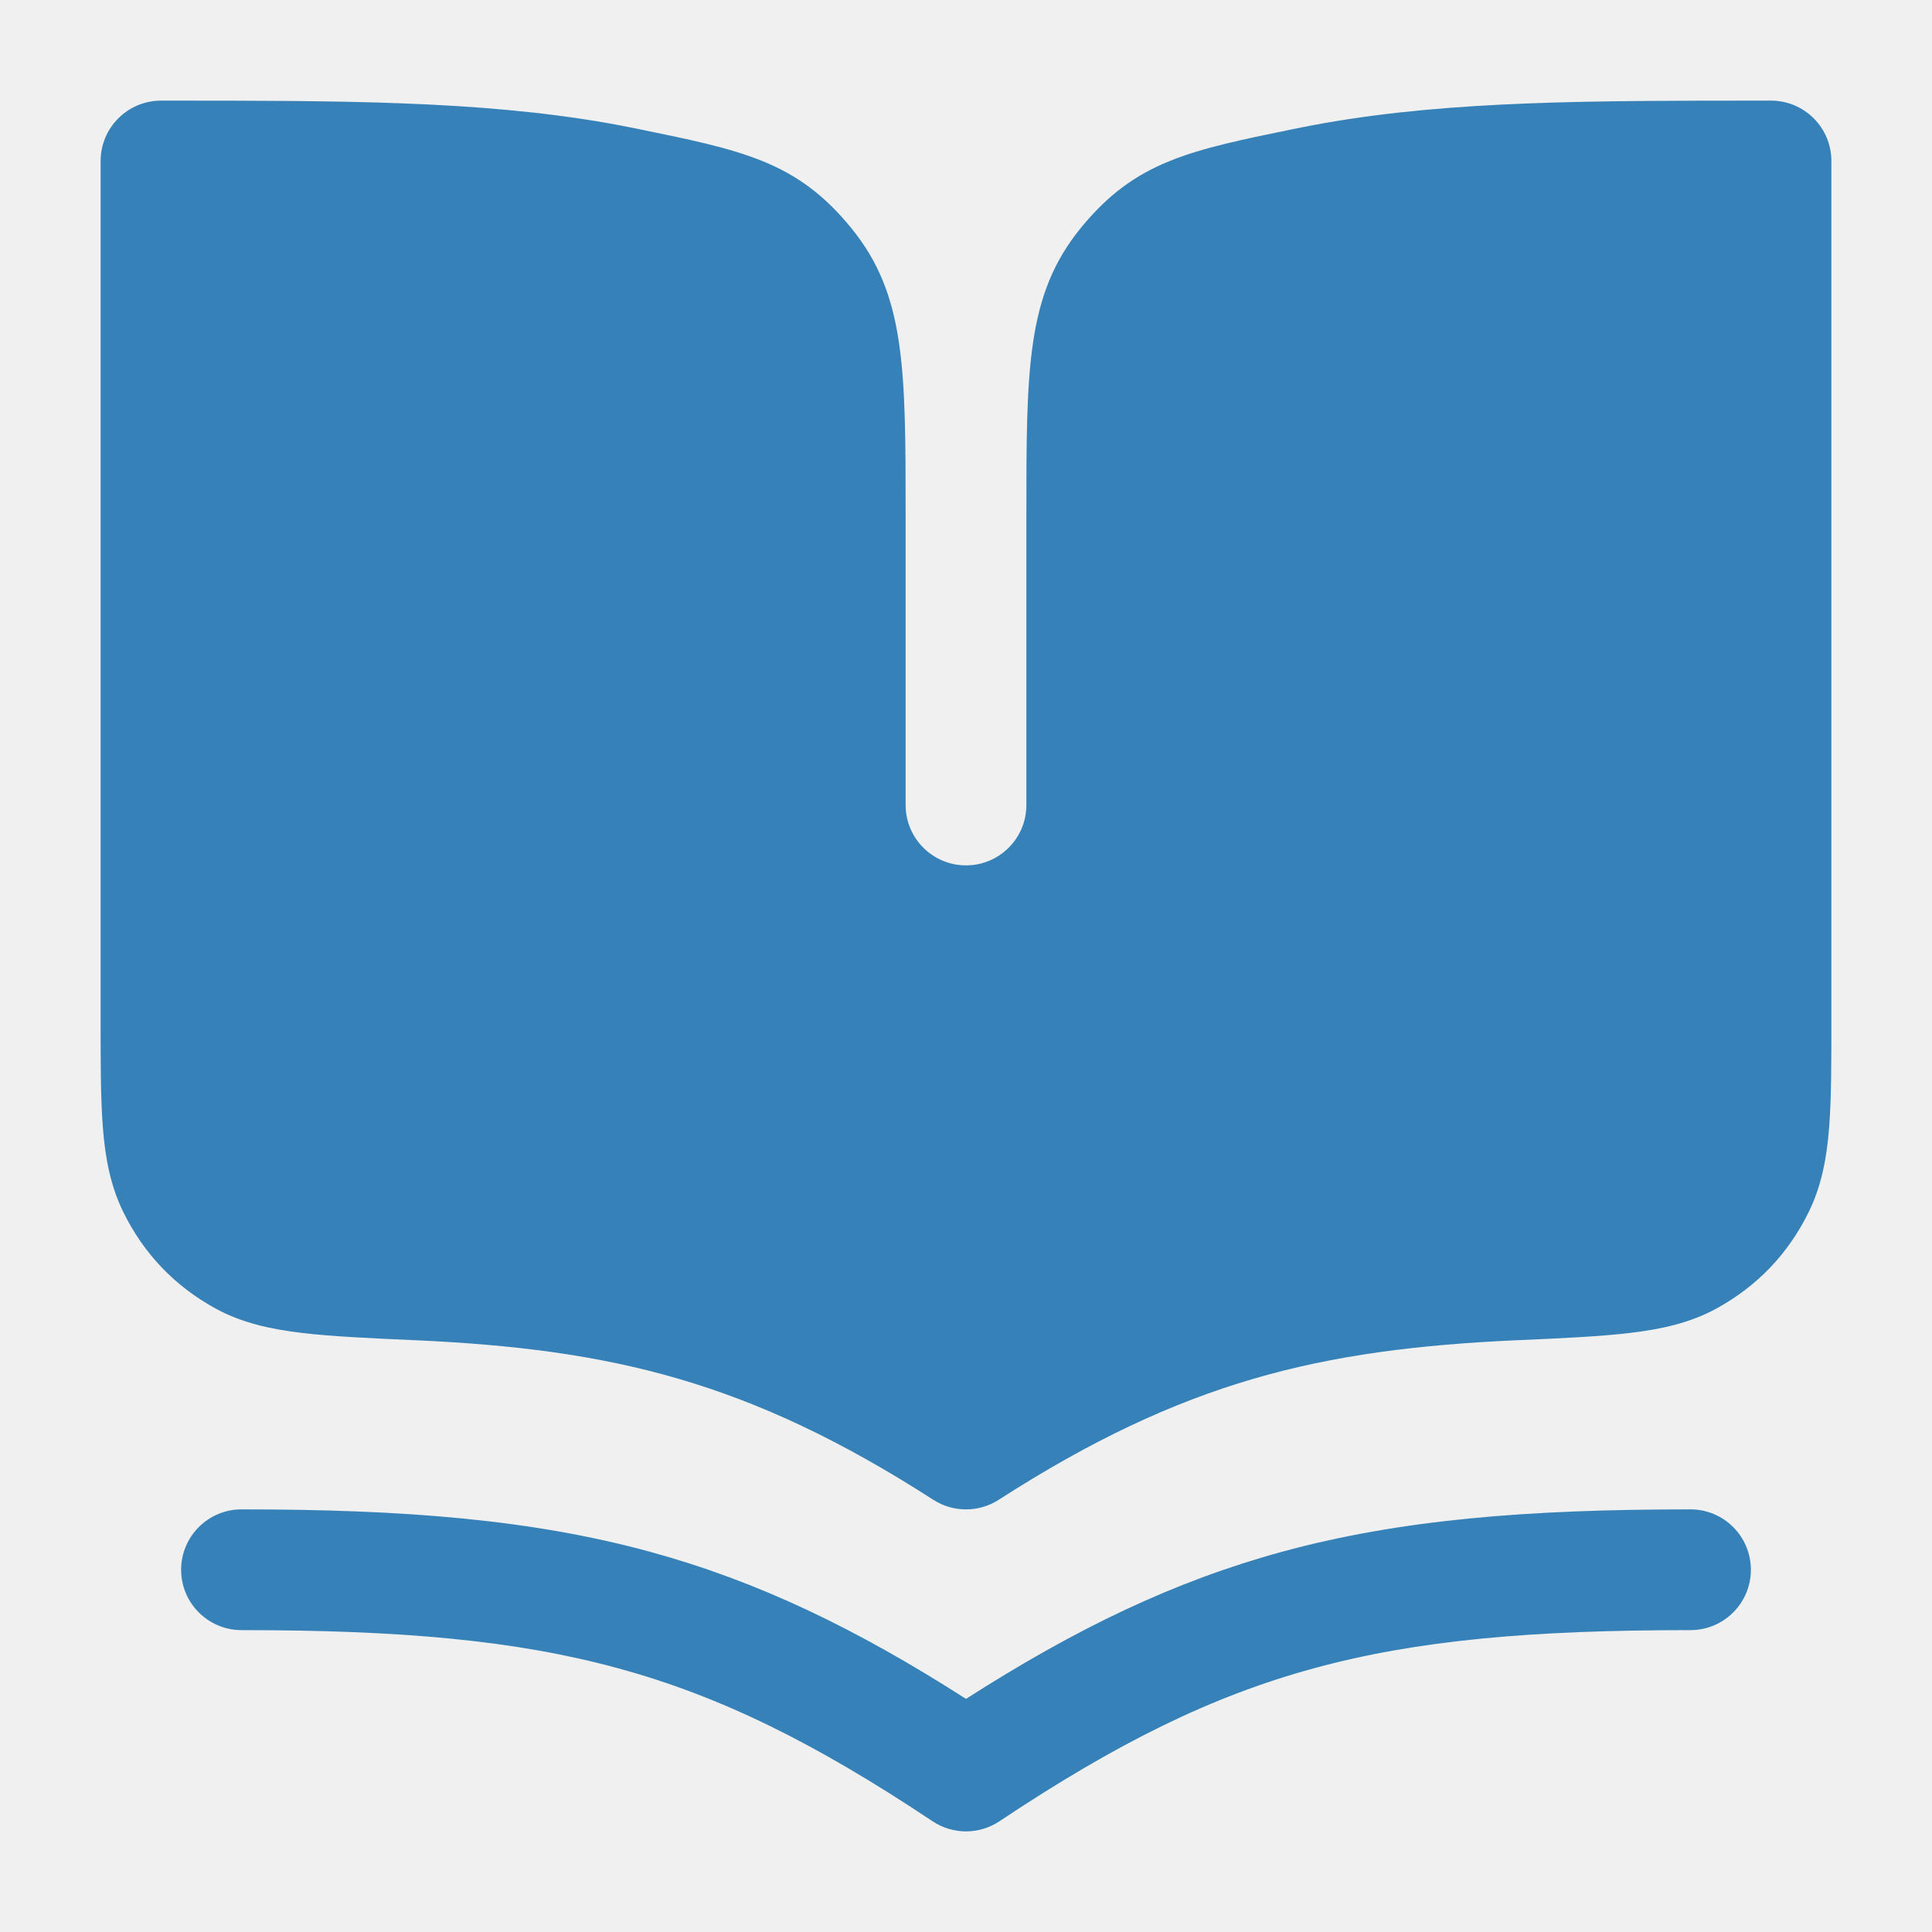
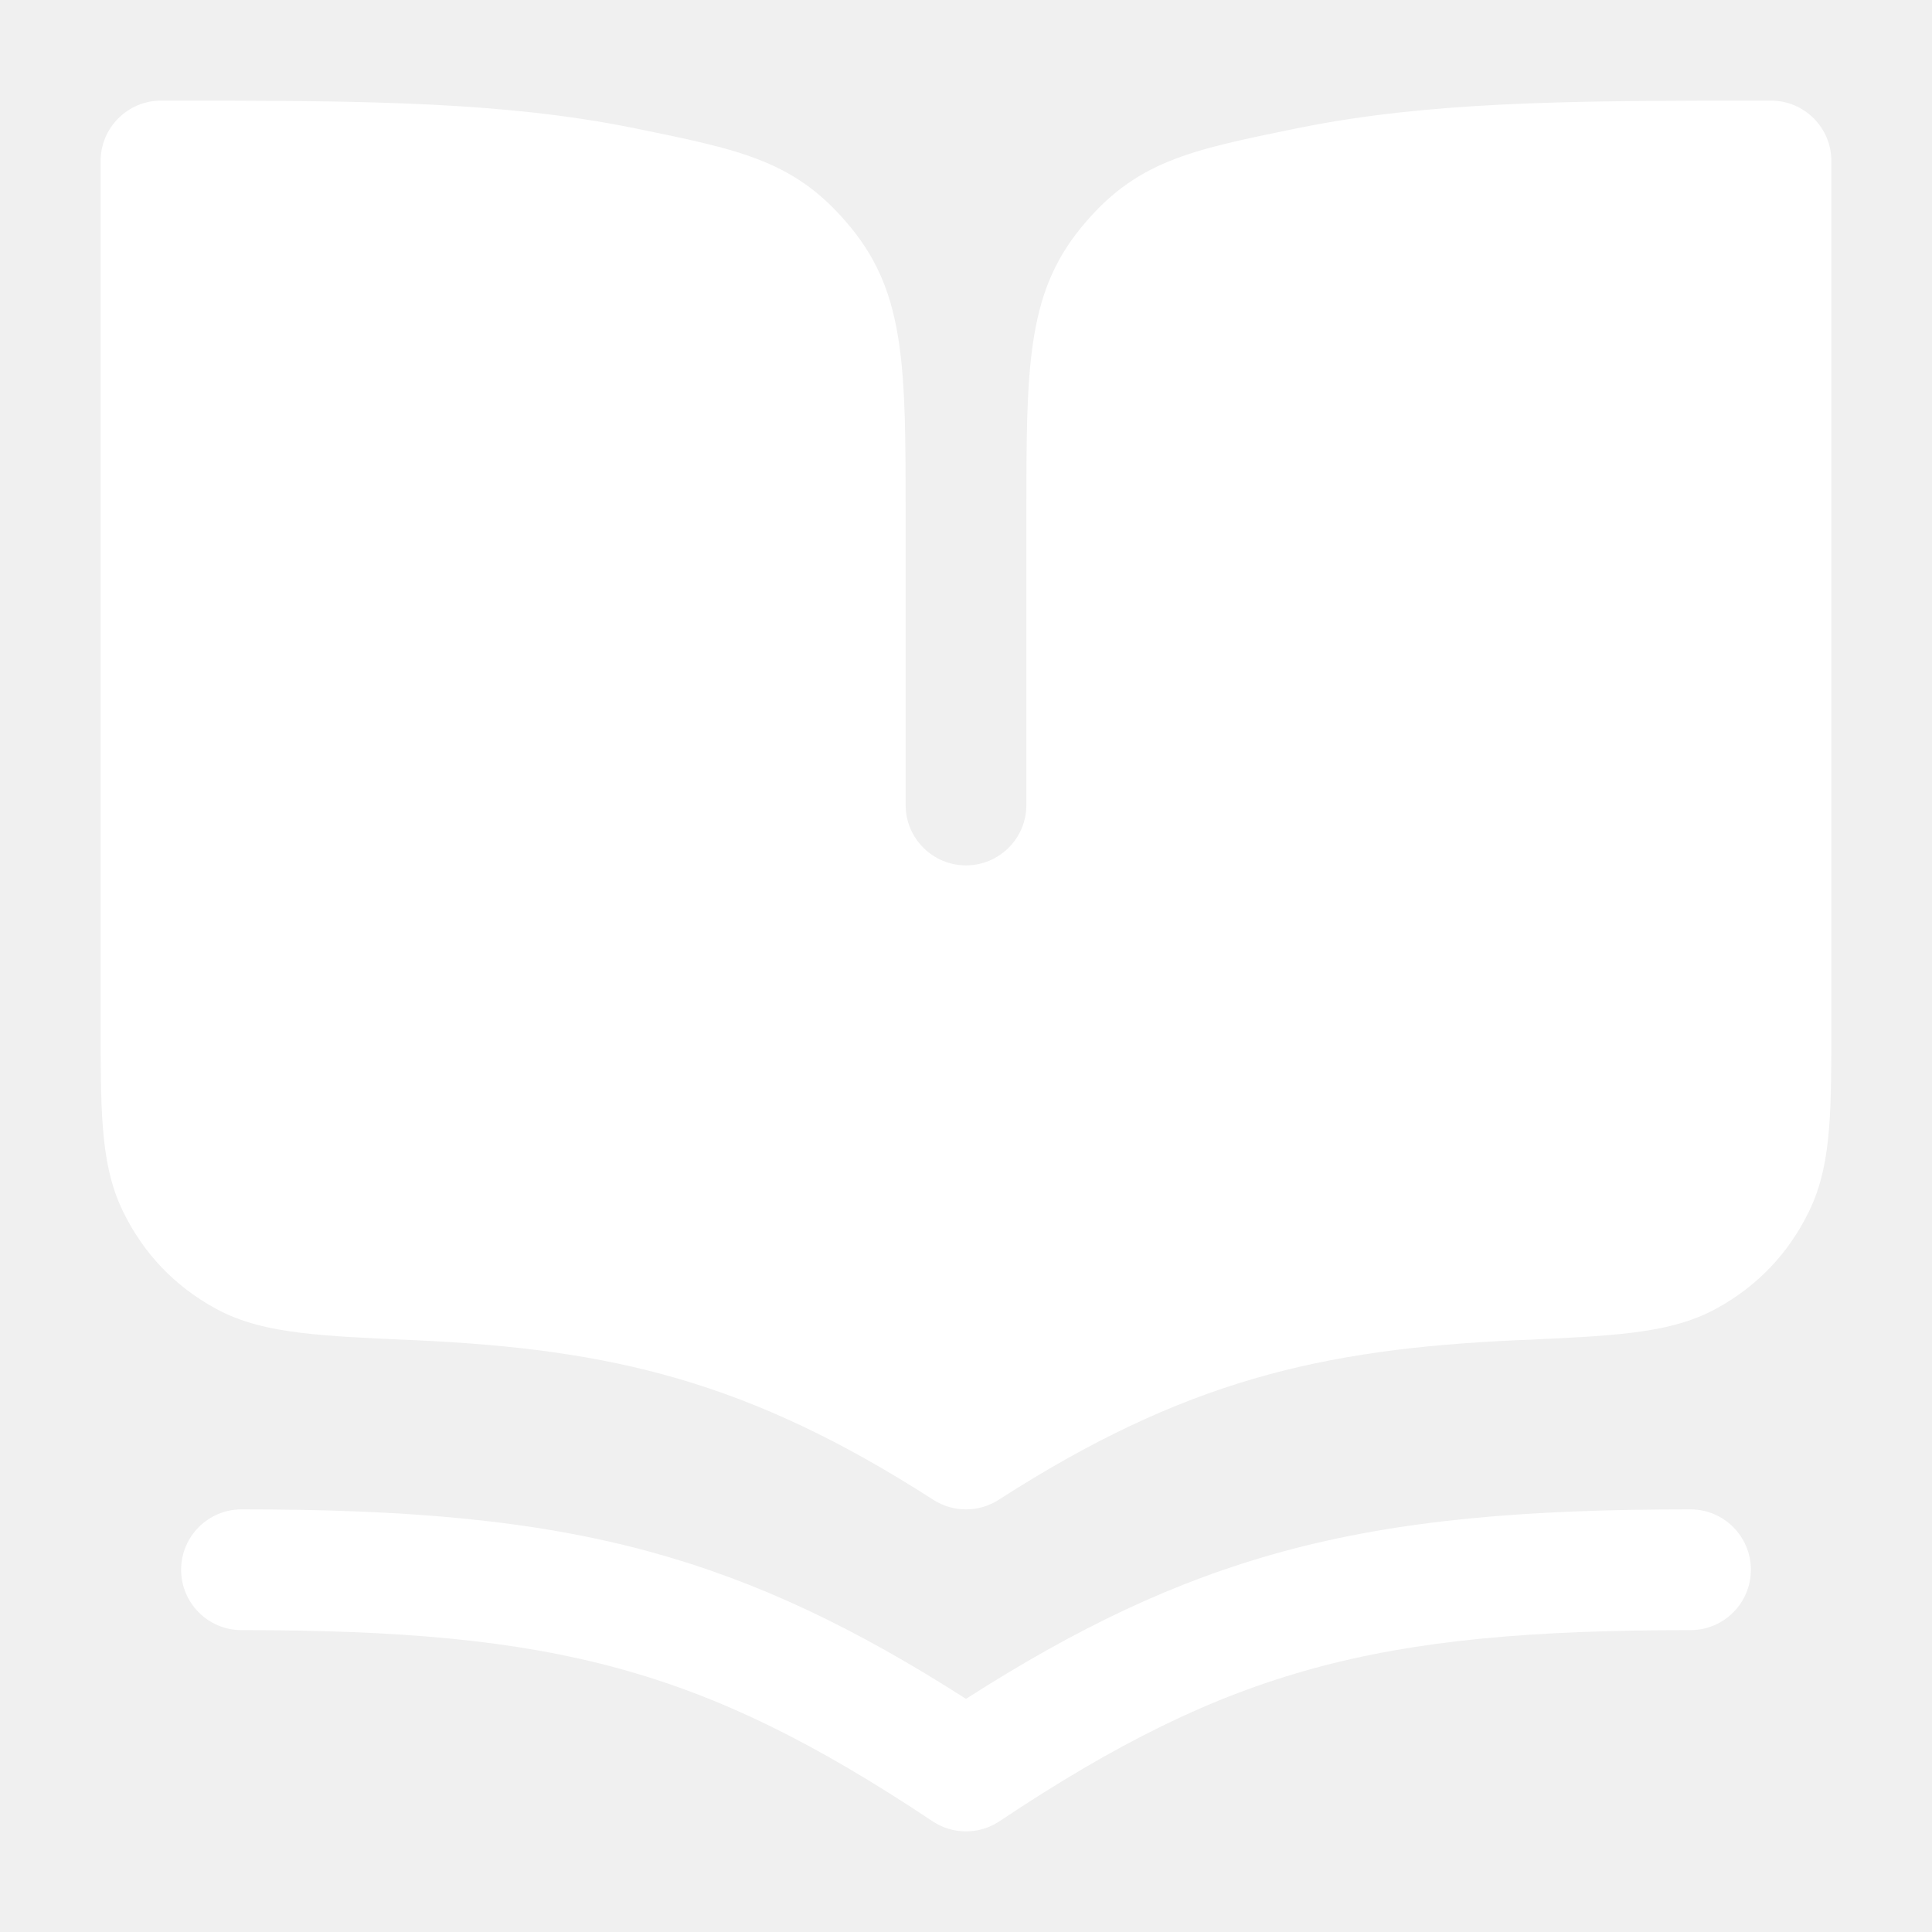
<svg xmlns="http://www.w3.org/2000/svg" width="24" height="24" viewBox="0 0 24 24" fill="none">
-   <path fill-rule="evenodd" clip-rule="evenodd" d="M22 1.25H21.946C19.769 1.25 18.046 1.25 16.454 1.529C16.336 1.55 16.219 1.572 16.102 1.596C14.769 1.868 14.102 2.004 13.426 2.832C12.75 3.66 12.75 4.578 12.75 6.413V10C12.75 10.414 12.414 10.75 12 10.75C11.586 10.75 11.25 10.414 11.25 10V6.413C11.25 4.578 11.25 3.66 10.574 2.832C9.898 2.004 9.231 1.868 7.898 1.596C7.781 1.572 7.664 1.55 7.546 1.529C5.954 1.25 4.231 1.25 2.054 1.25H2.054H2.054H2.054H2C1.801 1.25 1.61 1.329 1.47 1.47C1.329 1.61 1.25 1.801 1.25 2V12.657L1.25 12.687V12.687V12.687C1.25 13.212 1.25 13.65 1.278 14.007C1.307 14.379 1.37 14.728 1.533 15.059C1.787 15.575 2.169 15.975 2.674 16.253C3.001 16.433 3.36 16.511 3.742 16.557C4.114 16.602 4.576 16.623 5.137 16.648L5.166 16.649C7.595 16.76 9.299 17.155 11.594 18.631C11.841 18.79 12.159 18.79 12.406 18.631C14.701 17.155 16.405 16.76 18.834 16.649L18.863 16.648C19.424 16.623 19.886 16.602 20.258 16.557C20.64 16.511 20.999 16.433 21.326 16.253C21.831 15.975 22.213 15.575 22.467 15.059C22.63 14.728 22.693 14.379 22.722 14.007C22.75 13.65 22.75 13.212 22.75 12.687V12.657V2C22.75 1.586 22.414 1.25 22 1.25ZM3 18.75C2.586 18.75 2.25 19.086 2.25 19.5C2.25 19.914 2.586 20.25 3 20.25C4.974 20.25 6.397 20.374 7.678 20.724C8.951 21.071 10.126 21.652 11.584 22.624C11.836 22.792 12.164 22.792 12.416 22.624C13.874 21.652 15.049 21.071 16.322 20.724C17.603 20.374 19.026 20.25 21 20.25C21.414 20.25 21.75 19.914 21.75 19.5C21.75 19.086 21.414 18.75 21 18.75C18.974 18.75 17.397 18.876 15.928 19.276C14.585 19.643 13.369 20.228 12 21.104C10.631 20.228 9.415 19.643 8.072 19.276C6.603 18.876 5.026 18.75 3 18.75Z" fill="#3581B8" />
+   <path fill-rule="evenodd" clip-rule="evenodd" d="M22 1.25H21.946C19.769 1.25 18.046 1.25 16.454 1.529C16.336 1.55 16.219 1.572 16.102 1.596C14.769 1.868 14.102 2.004 13.426 2.832C12.75 3.66 12.75 4.578 12.75 6.413V10C12.75 10.414 12.414 10.75 12 10.75C11.586 10.75 11.25 10.414 11.25 10V6.413C11.25 4.578 11.25 3.66 10.574 2.832C9.898 2.004 9.231 1.868 7.898 1.596C7.781 1.572 7.664 1.55 7.546 1.529C5.954 1.25 4.231 1.25 2.054 1.25H2.054H2.054H2.054H2C1.801 1.25 1.61 1.329 1.47 1.47C1.329 1.61 1.25 1.801 1.25 2V12.657L1.25 12.687V12.687V12.687C1.25 13.212 1.25 13.65 1.278 14.007C1.307 14.379 1.37 14.728 1.533 15.059C1.787 15.575 2.169 15.975 2.674 16.253C3.001 16.433 3.36 16.511 3.742 16.557C4.114 16.602 4.576 16.623 5.137 16.648L5.166 16.649C7.595 16.76 9.299 17.155 11.594 18.631C11.841 18.79 12.159 18.79 12.406 18.631C14.701 17.155 16.405 16.76 18.834 16.649L18.863 16.648C19.424 16.623 19.886 16.602 20.258 16.557C20.64 16.511 20.999 16.433 21.326 16.253C21.831 15.975 22.213 15.575 22.467 15.059C22.63 14.728 22.693 14.379 22.722 14.007C22.75 13.65 22.75 13.212 22.75 12.687V12.657V2C22.75 1.586 22.414 1.25 22 1.25ZM3 18.75C2.586 18.75 2.25 19.086 2.25 19.5C2.25 19.914 2.586 20.25 3 20.25C4.974 20.25 6.397 20.374 7.678 20.724C8.951 21.071 10.126 21.652 11.584 22.624C11.836 22.792 12.164 22.792 12.416 22.624C13.874 21.652 15.049 21.071 16.322 20.724C17.603 20.374 19.026 20.25 21 20.25C21.414 20.25 21.75 19.914 21.75 19.5C21.75 19.086 21.414 18.75 21 18.75C18.974 18.75 17.397 18.876 15.928 19.276C14.585 19.643 13.369 20.228 12 21.104C10.631 20.228 9.415 19.643 8.072 19.276C6.603 18.876 5.026 18.75 3 18.75Z" fill="#fff" />
</svg>
